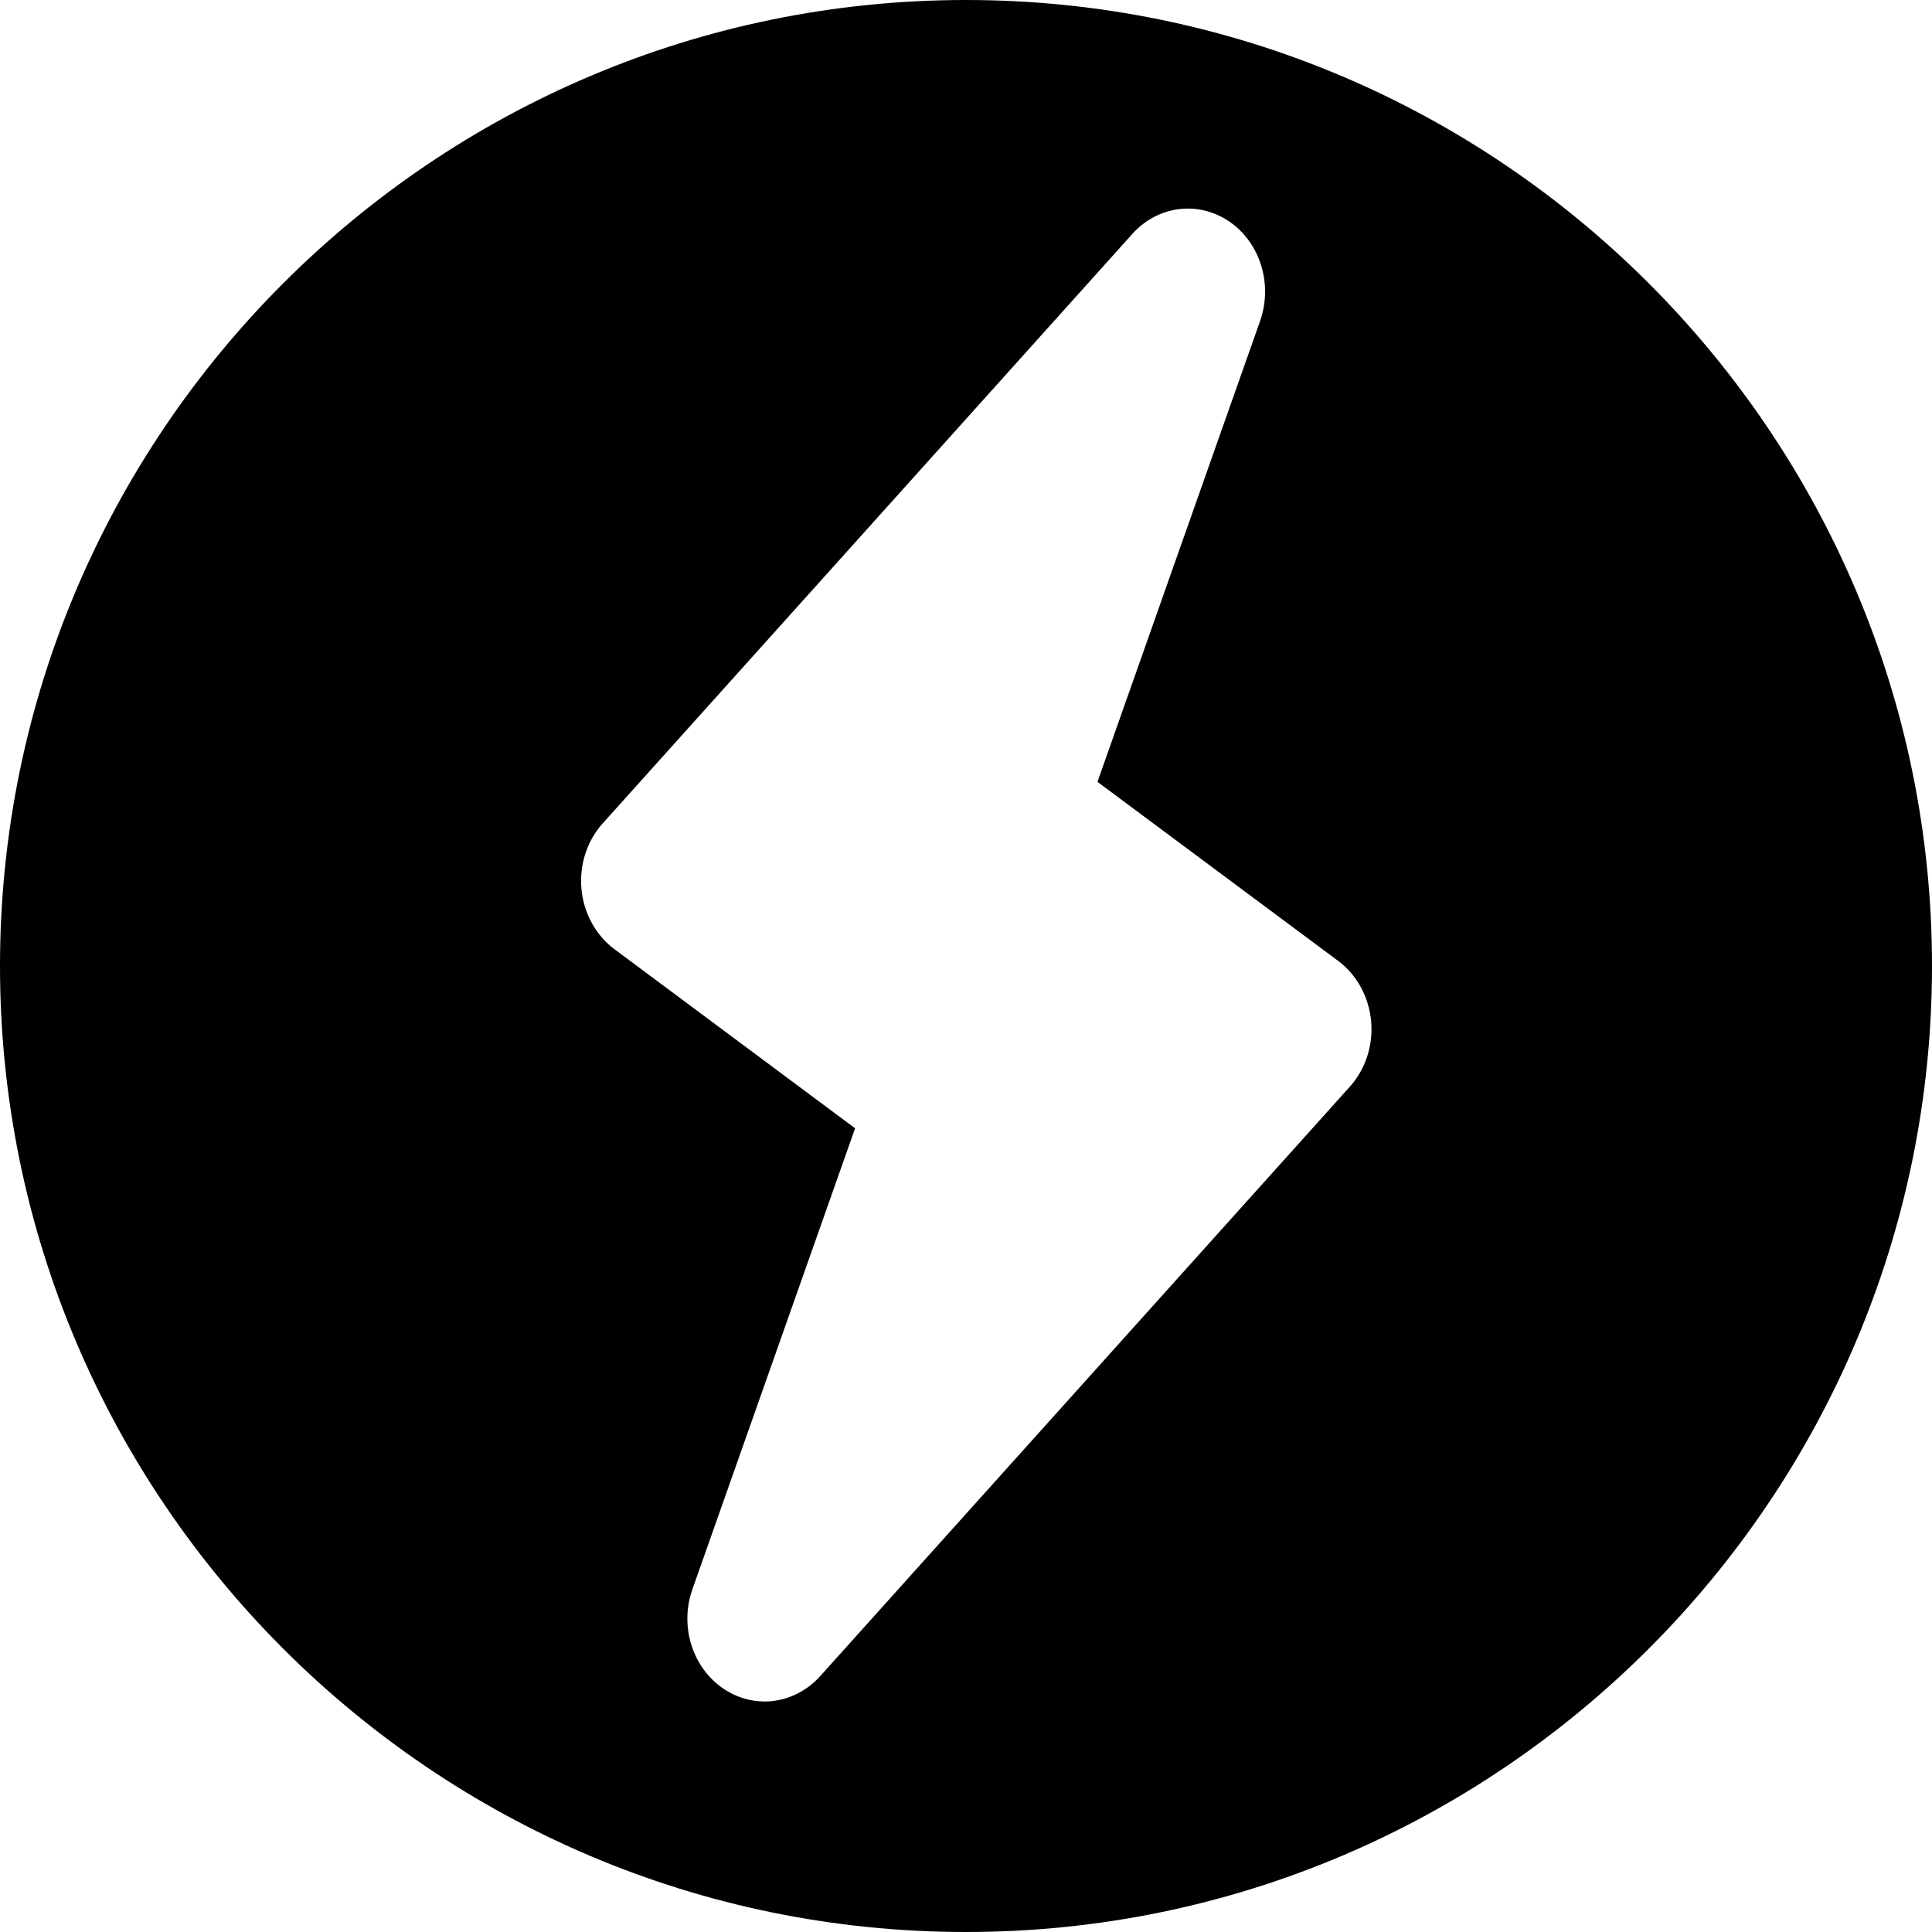
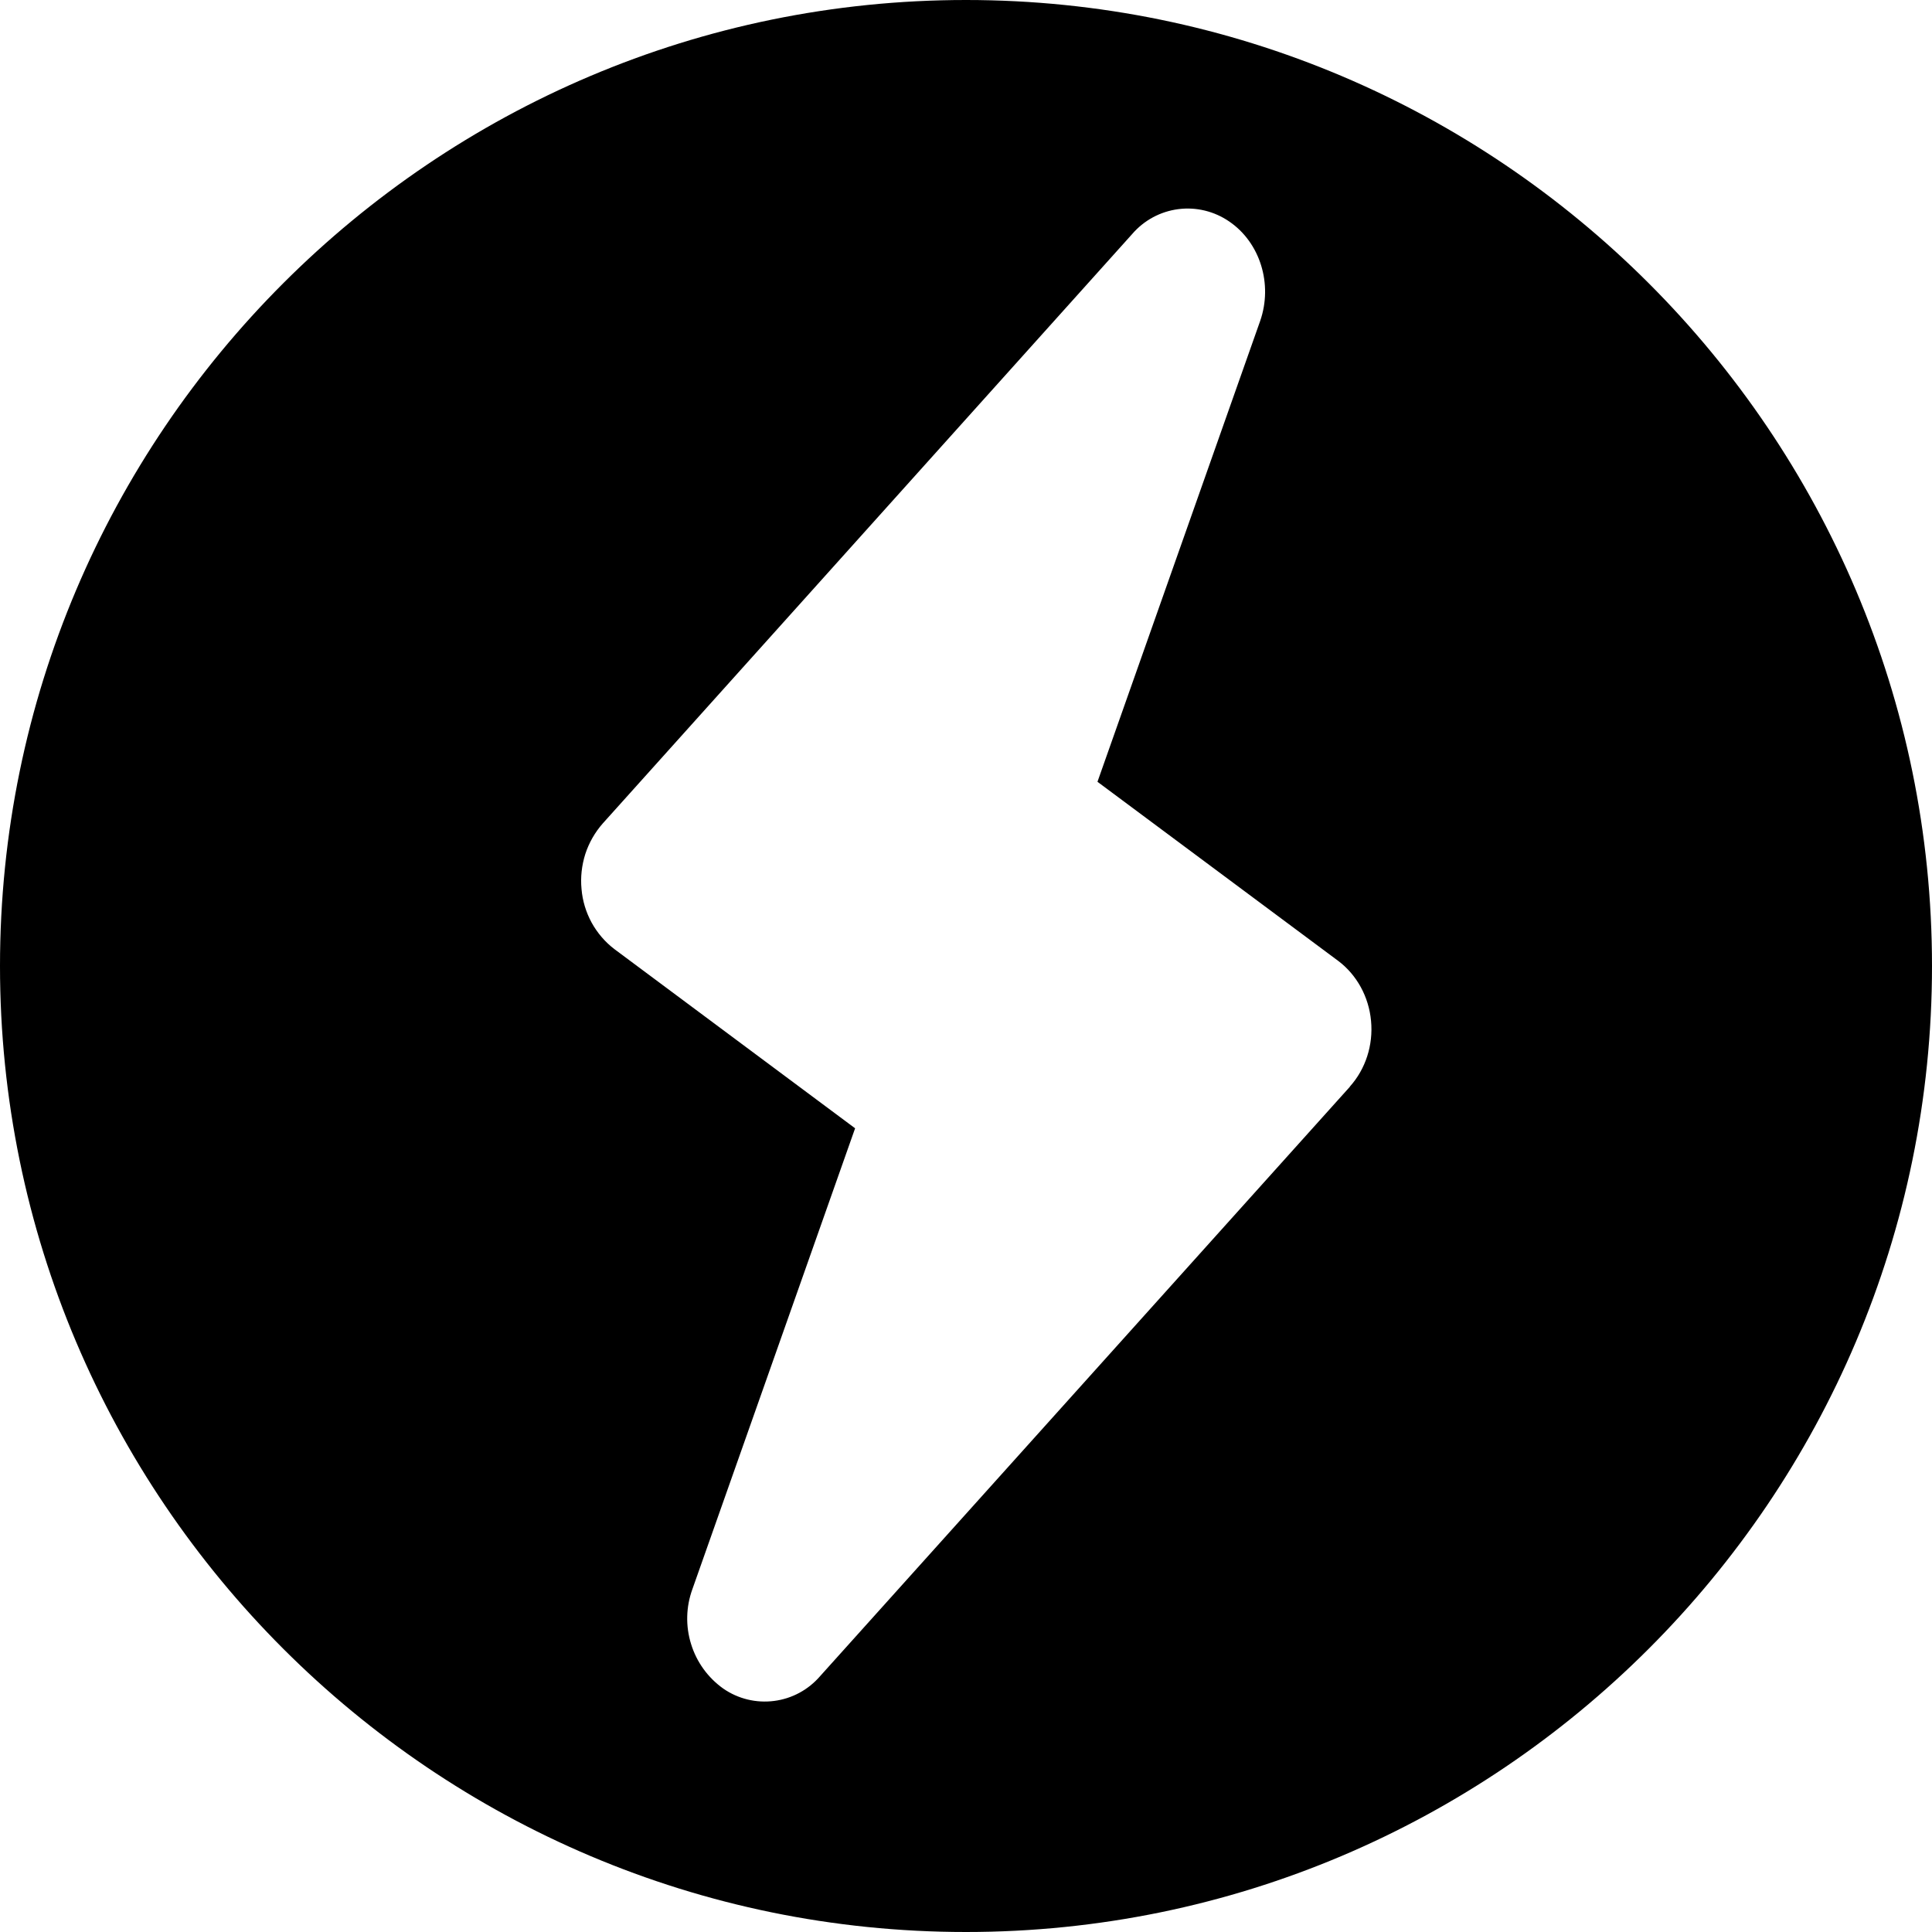
- <svg xmlns="http://www.w3.org/2000/svg" width="22" height="22" viewBox="0 0 22 22">
-   <path fill-rule="evenodd" clip-rule="evenodd" d="M15.371 12.374L9.34 19.086C9.169 19.276 8.938 19.375 8.707 19.375C8.544 19.375 8.381 19.327 8.236 19.228C7.883 18.988 7.736 18.515 7.885 18.096L9.737 12.848L6.996 10.808C6.784 10.65 6.647 10.4 6.621 10.124C6.596 9.849 6.684 9.575 6.863 9.376L12.893 2.665C13.183 2.341 13.643 2.282 13.997 2.522C14.35 2.762 14.496 3.235 14.349 3.655L12.497 8.903L15.238 10.942C15.45 11.1 15.587 11.35 15.613 11.625C15.639 11.901 15.55 12.175 15.371 12.374ZM11 0C4.934 0 0 4.935 0 11C0 17.065 4.934 22 11 22C17.065 22 22 17.065 22 11C22 4.935 17.065 0 11 0Z" fill="inherit" />
+ <svg xmlns="http://www.w3.org/2000/svg" width="20" height="20" viewBox="0 0 20 20">
+   <path d="M13.974 11.25L8.491 17.35C8.369 17.492 8.2 17.584 8.014 17.608C7.829 17.632 7.641 17.587 7.487 17.48C7.328 17.367 7.211 17.205 7.154 17.019C7.096 16.833 7.101 16.633 7.168 16.45L8.852 11.68L6.36 9.825C6.263 9.751 6.183 9.657 6.124 9.55C6.066 9.443 6.03 9.325 6.02 9.204C6.008 9.082 6.022 8.958 6.059 8.841C6.097 8.724 6.159 8.616 6.24 8.524L11.72 2.423C11.842 2.281 12.012 2.189 12.198 2.165C12.383 2.141 12.571 2.187 12.725 2.293C13.045 2.511 13.178 2.941 13.045 3.323L11.361 8.093L13.853 9.947C14.045 10.091 14.17 10.318 14.193 10.568C14.217 10.819 14.136 11.068 13.973 11.249L13.974 11.25ZM10 0C4.485 0 0 4.486 0 10C0 15.514 4.485 20 10 20C15.514 20 20 15.514 20 10C20 4.486 15.514 0 10 0Z" fill="inherit" />
</svg>
